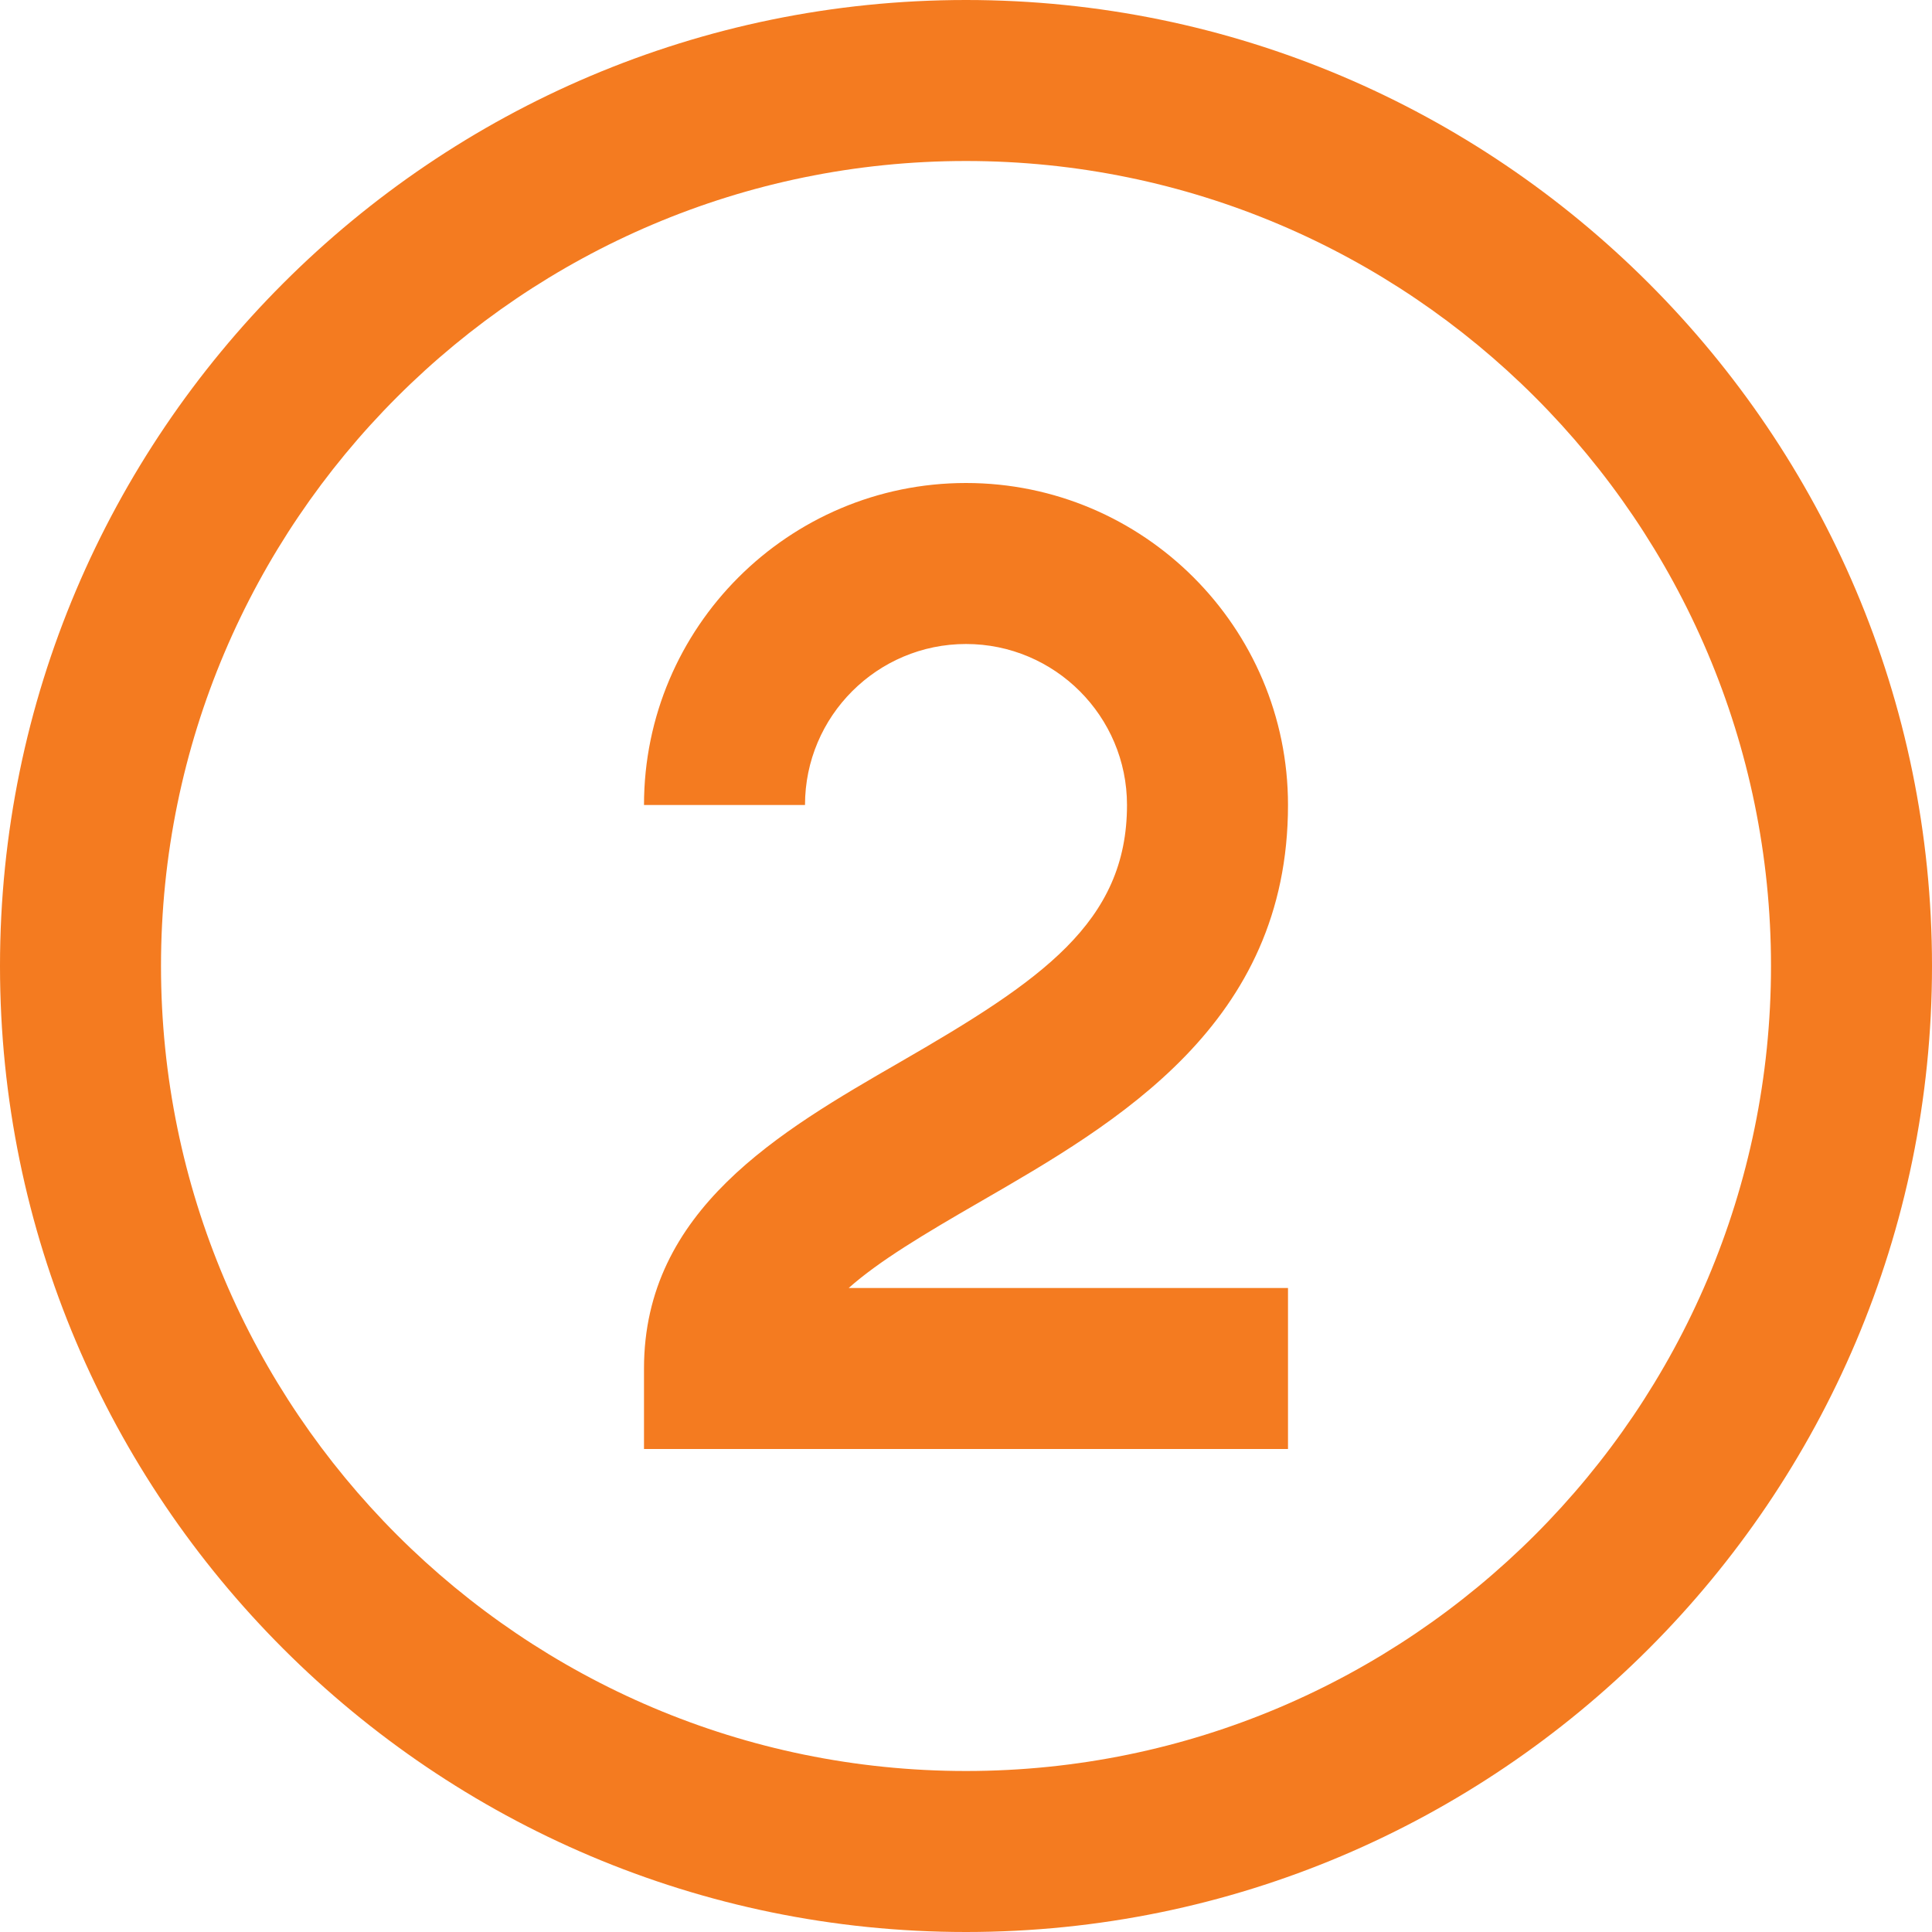
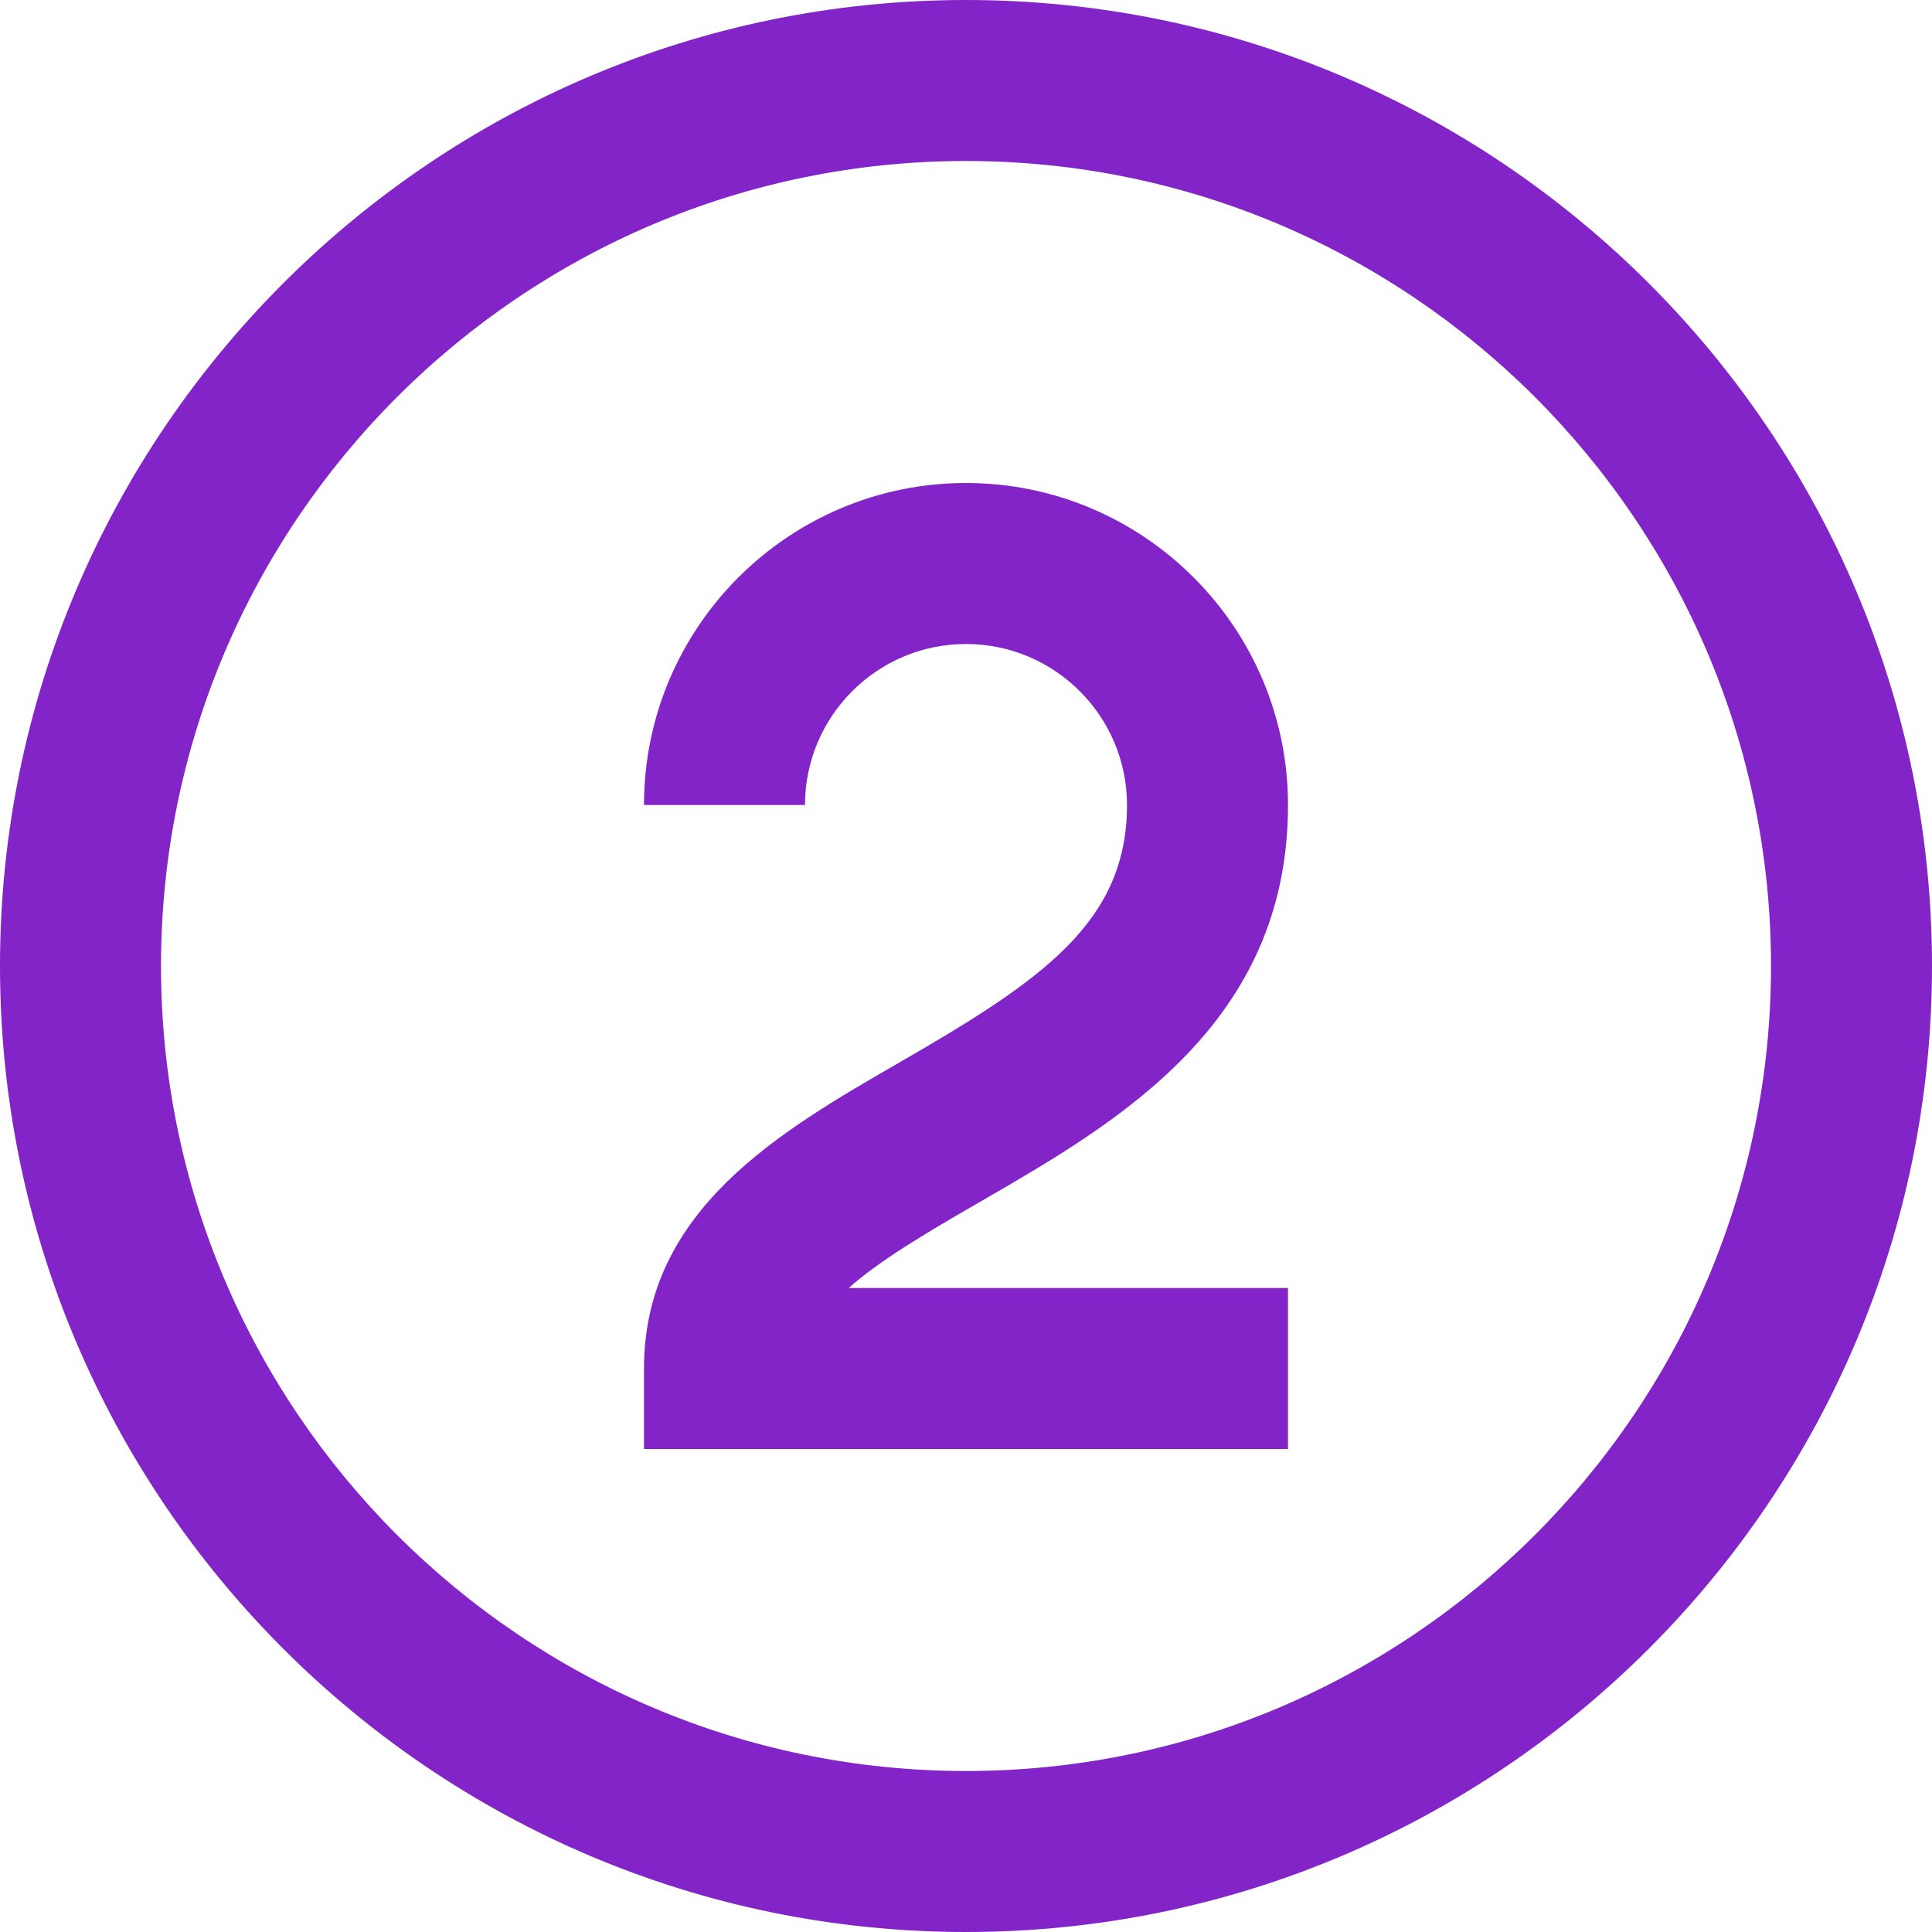
<svg xmlns="http://www.w3.org/2000/svg" version="1.1" width="512" height="512" x="0" y="0" viewBox="0 0 24 24" style="enable-background:new 0 0 512 512" xml:space="preserve">
  <g>
-     <path d="M12 24C5.383 24 0 18.617 0 12S5.383 0 12 0s12 5.383 12 12-5.383 12-12 12zm0-22C6.486 2 2 6.486 2 12s4.486 10 10 10 10-4.486 10-10S17.514 2 12 2zm4 14h-5.457c.376-.335.936-.669 1.634-1.072C13.88 13.945 16 12.721 16 10c0-2.206-1.794-4-4-4s-4 1.794-4 4h2c0-1.103.897-2 2-2s2 .897 2 2c0 1.461-1.066 2.182-2.823 3.196C9.688 14.055 8 15.03 8 17v1h8z" fill="#f47b20" data-original="#000000" opacity="1" />
+     <path d="M12 24C5.383 24 0 18.617 0 12S5.383 0 12 0s12 5.383 12 12-5.383 12-12 12zm0-22C6.486 2 2 6.486 2 12s4.486 10 10 10 10-4.486 10-10S17.514 2 12 2zm4 14h-5.457c.376-.335.936-.669 1.634-1.072C13.88 13.945 16 12.721 16 10c0-2.206-1.794-4-4-4s-4 1.794-4 4h2c0-1.103.897-2 2-2s2 .897 2 2c0 1.461-1.066 2.182-2.823 3.196C9.688 14.055 8 15.03 8 17v1h8z" fill="#8224c7" opacity="1" data-original="#000000" />
  </g>
</svg>
